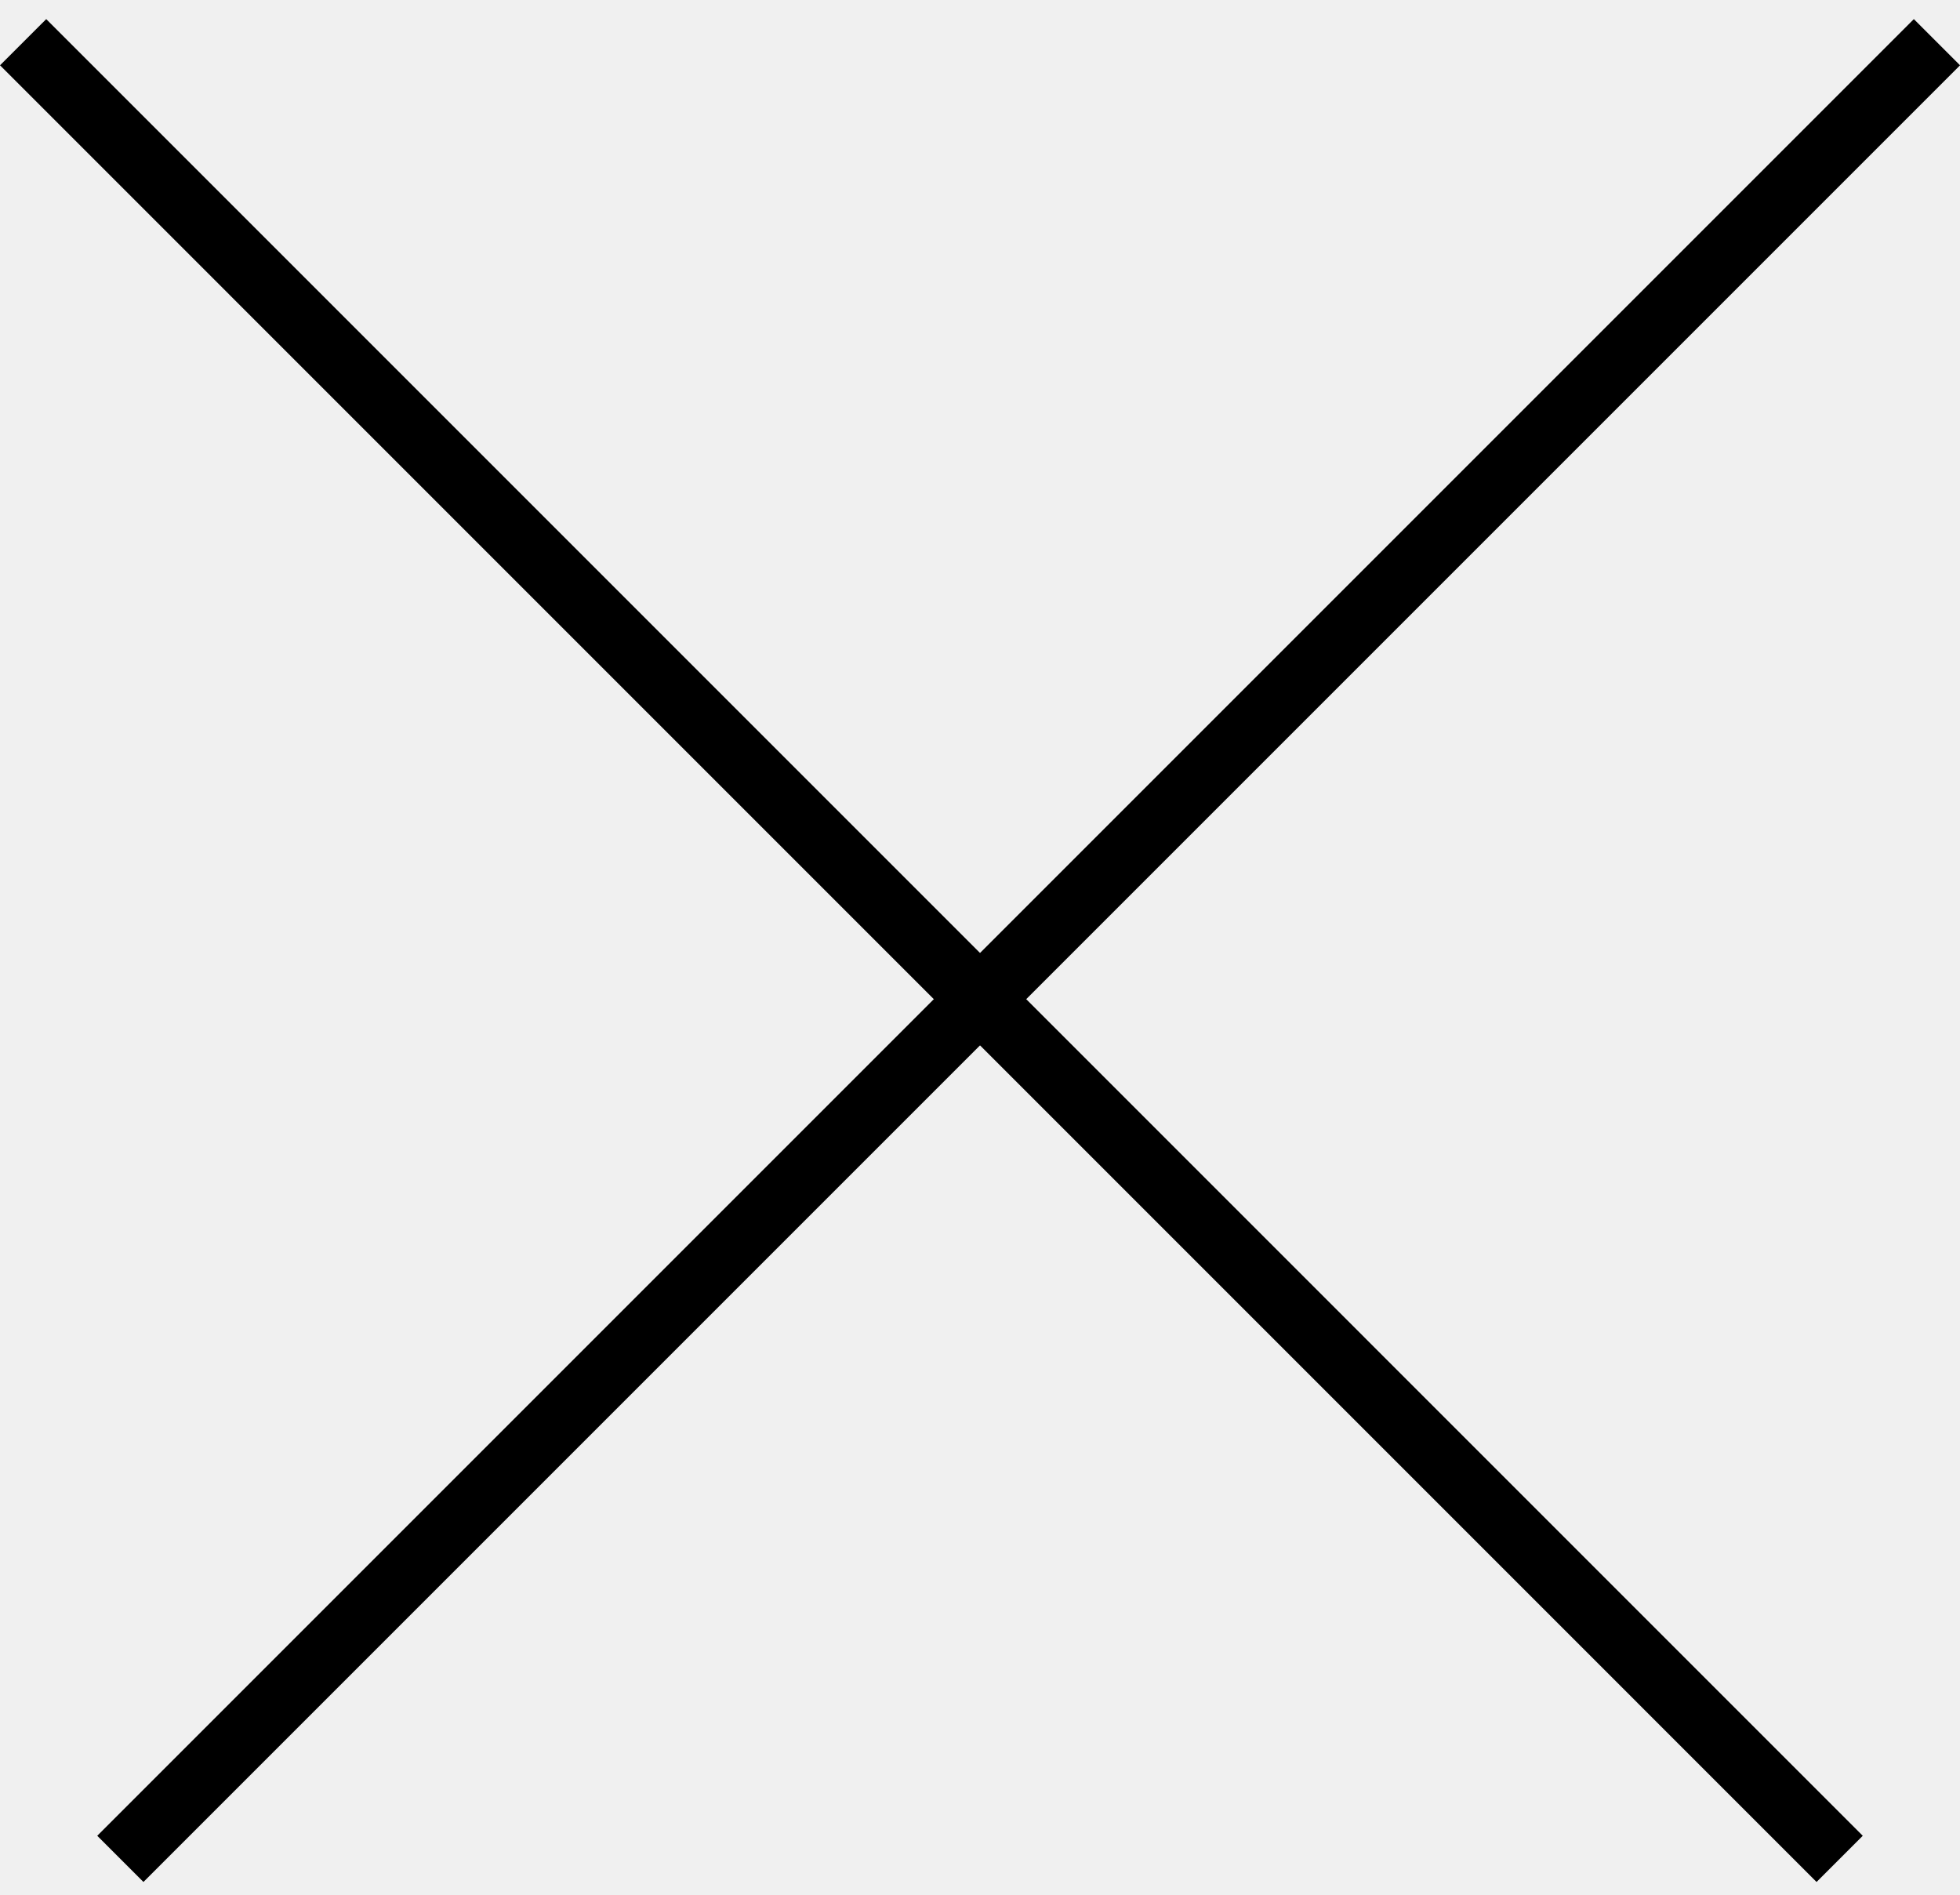
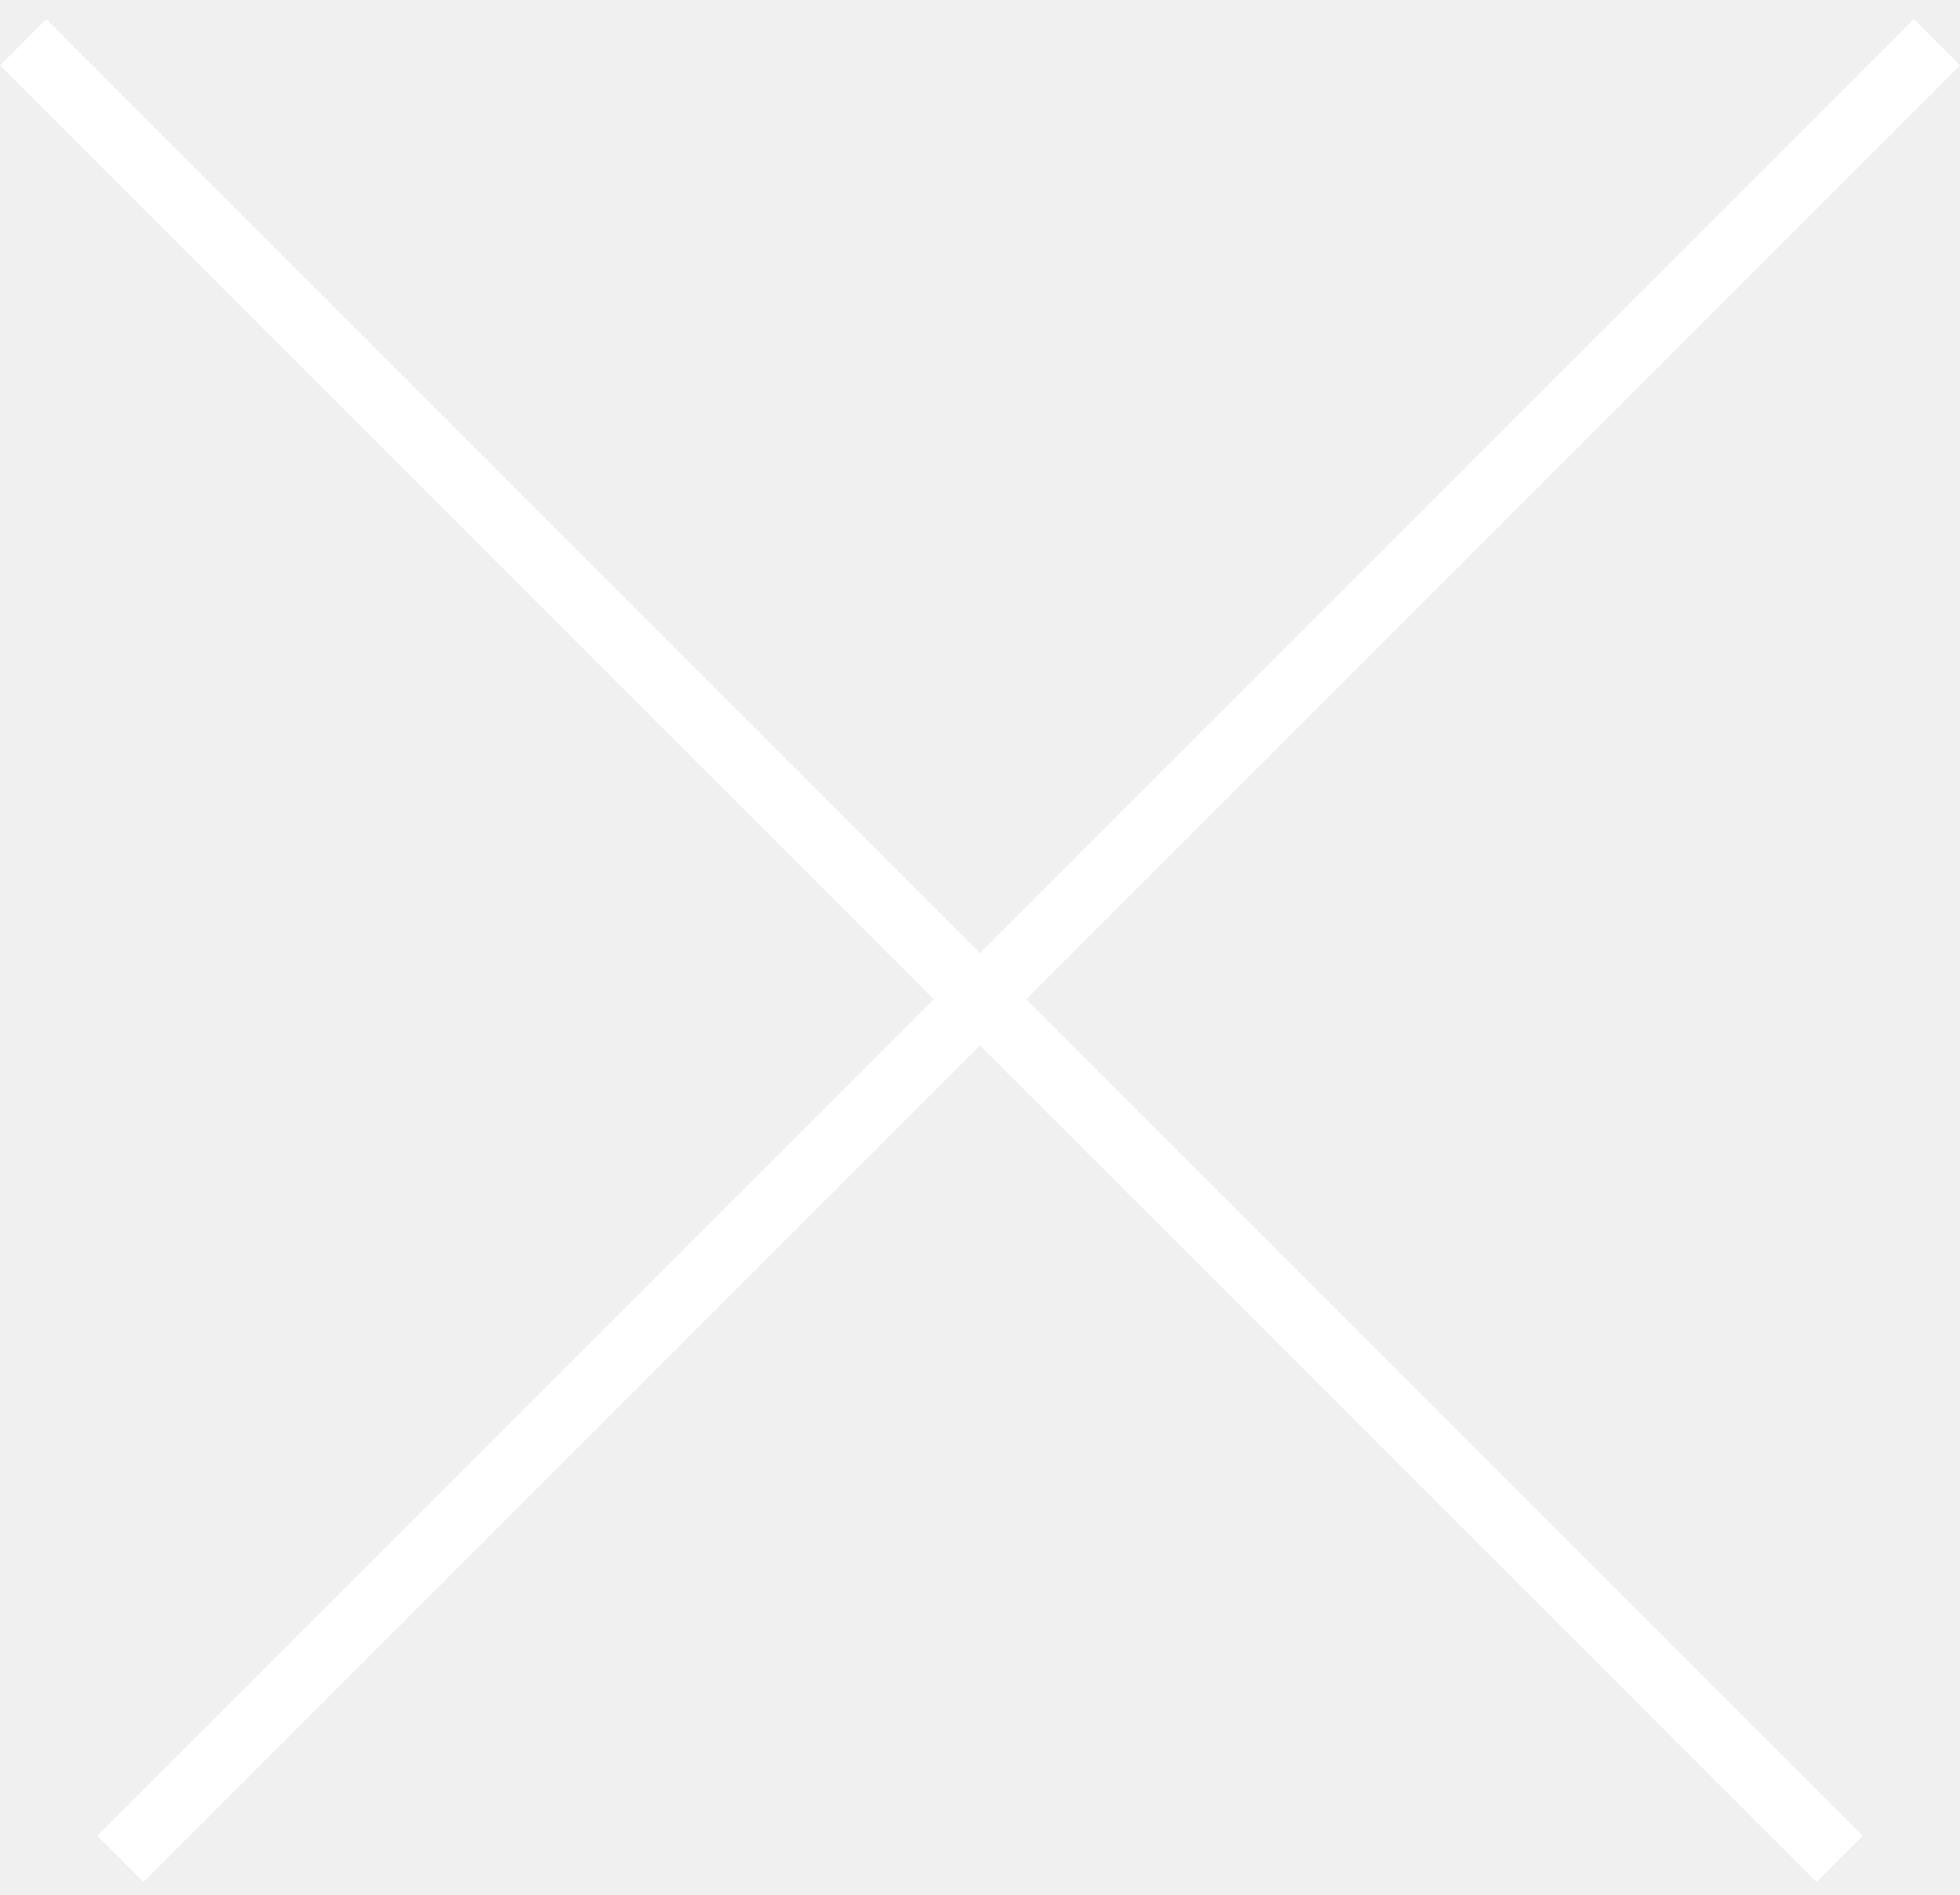
- <svg xmlns="http://www.w3.org/2000/svg" width="30" height="29" viewBox="0 0 30 29" fill="none" stroke="black">
+ <svg xmlns="http://www.w3.org/2000/svg" width="30" height="29" viewBox="0 0 30 29" fill="none" stroke="white">
  <line x1="0.354" y1="0.646" x2="28.158" y2="28.451" />
  <line x1="1.842" y1="28.451" x2="29.647" y2="0.646" />
</svg>
